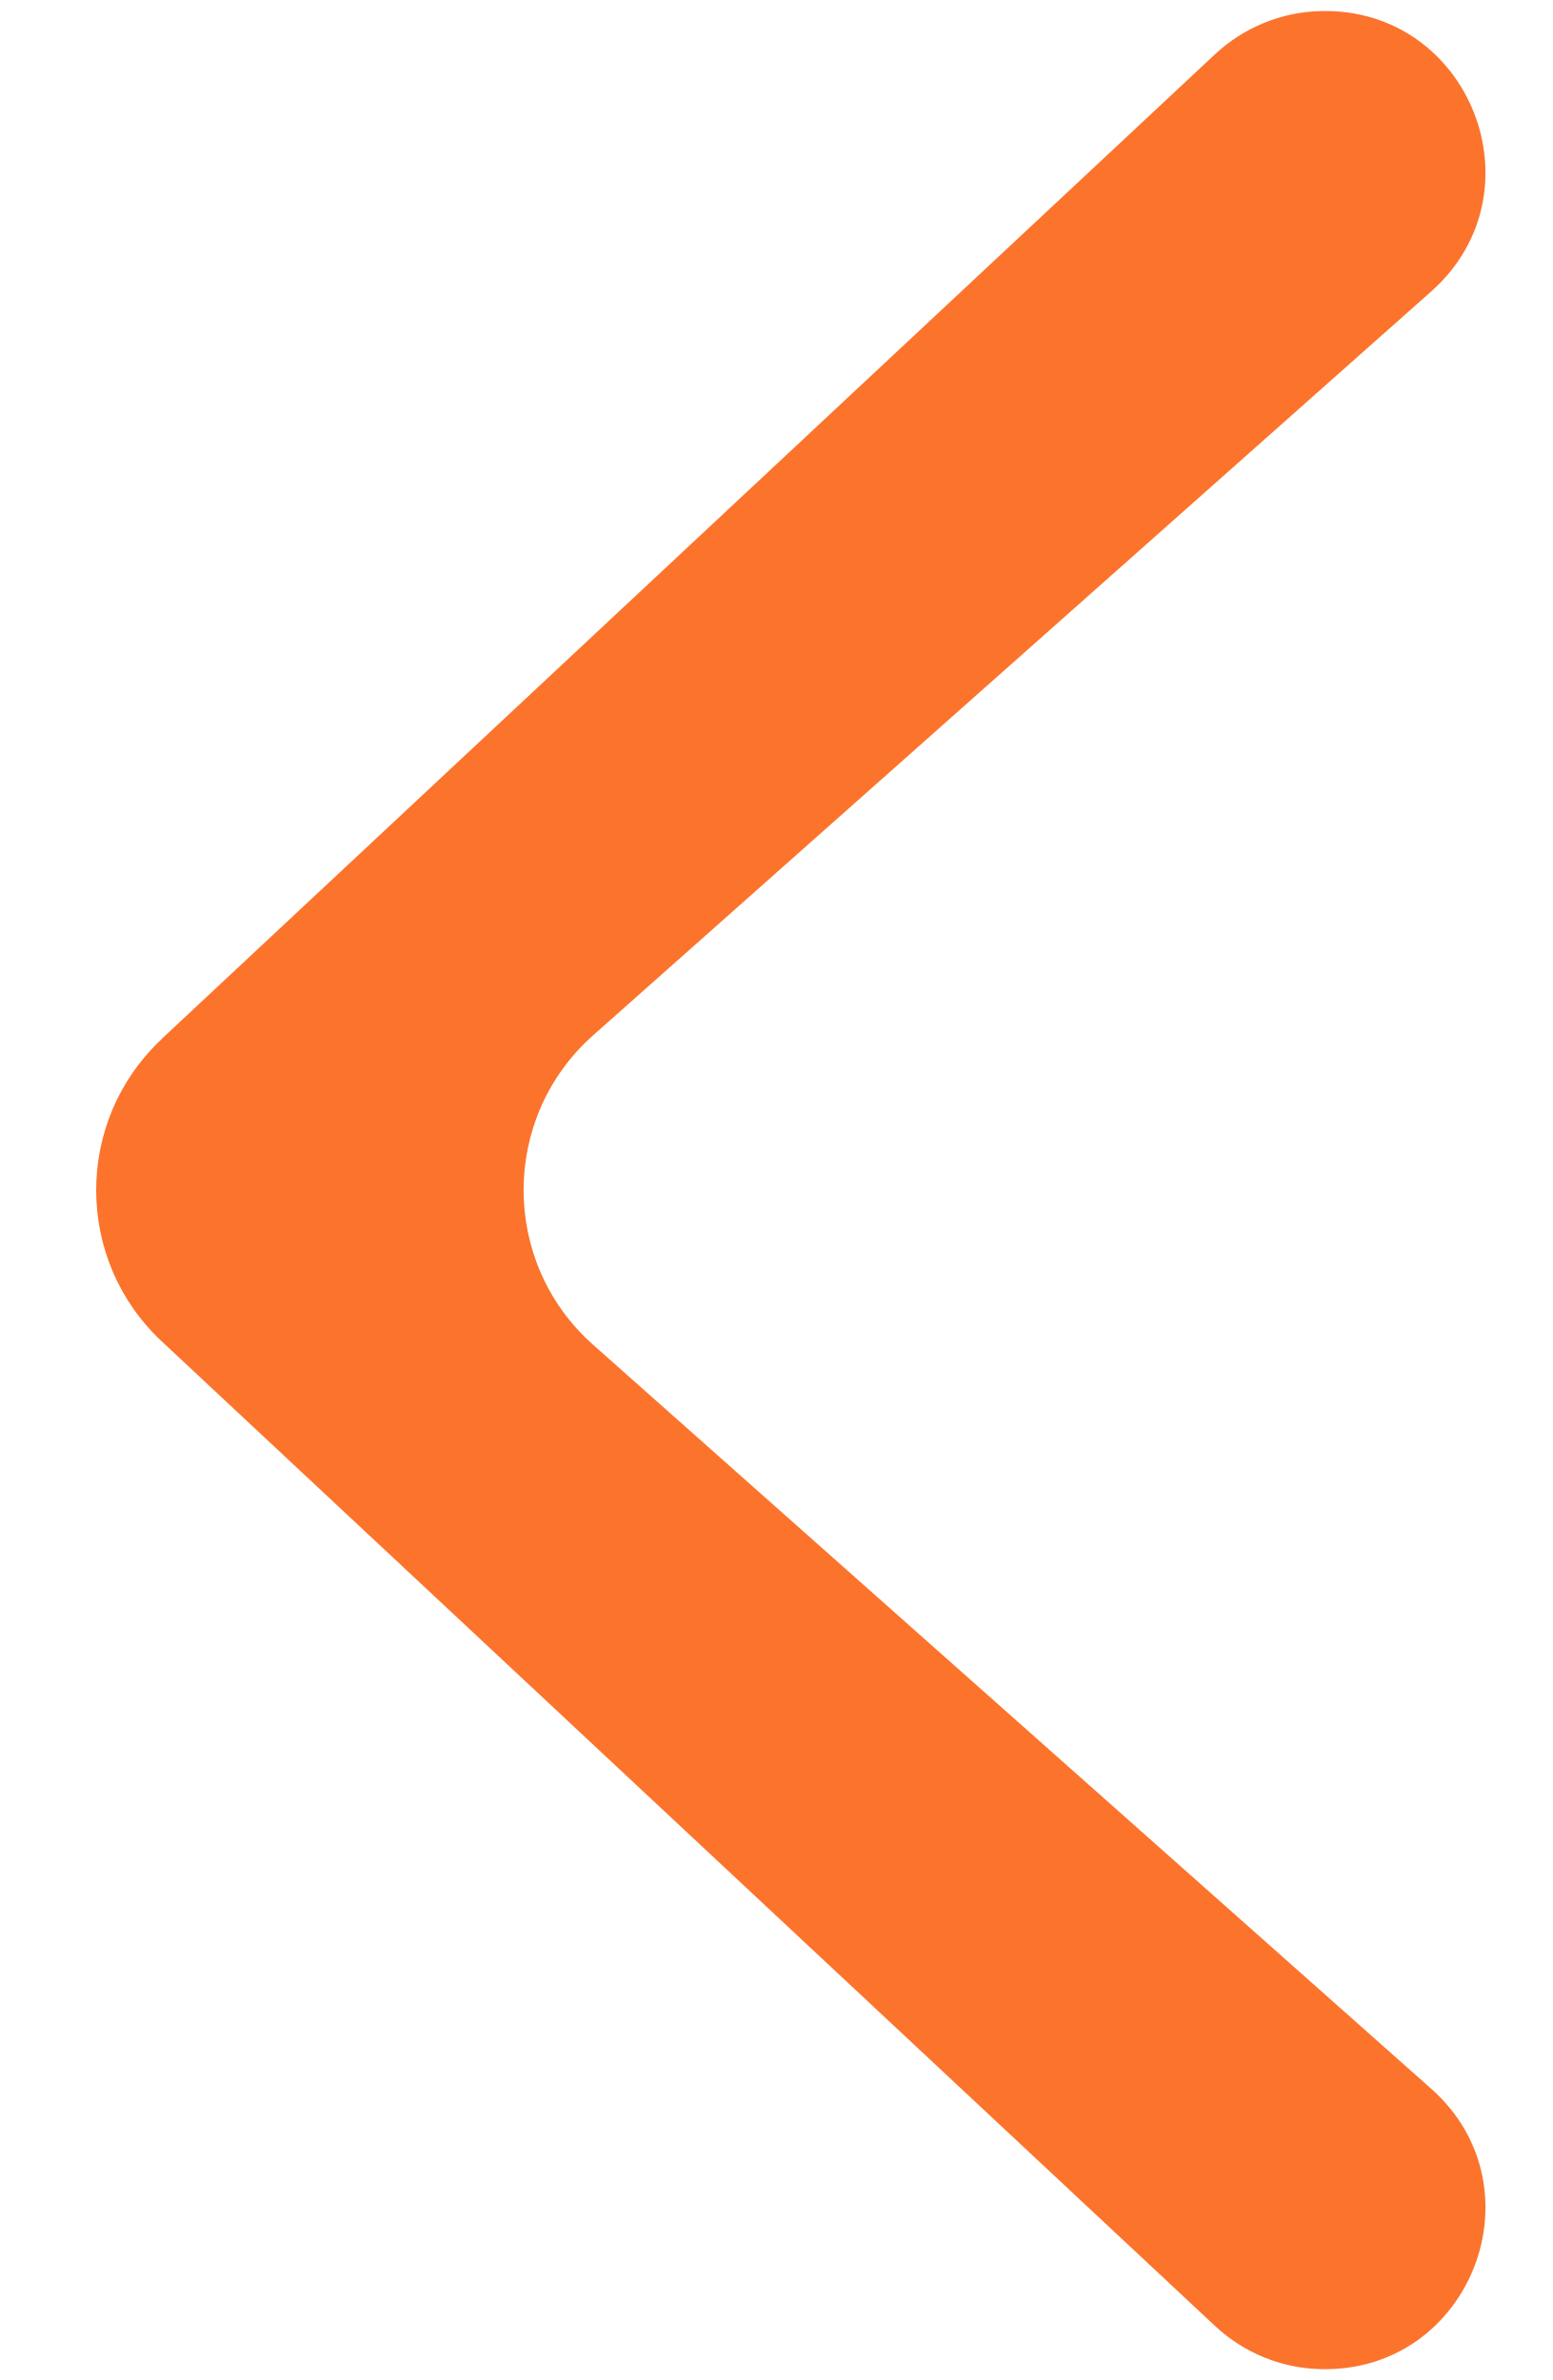
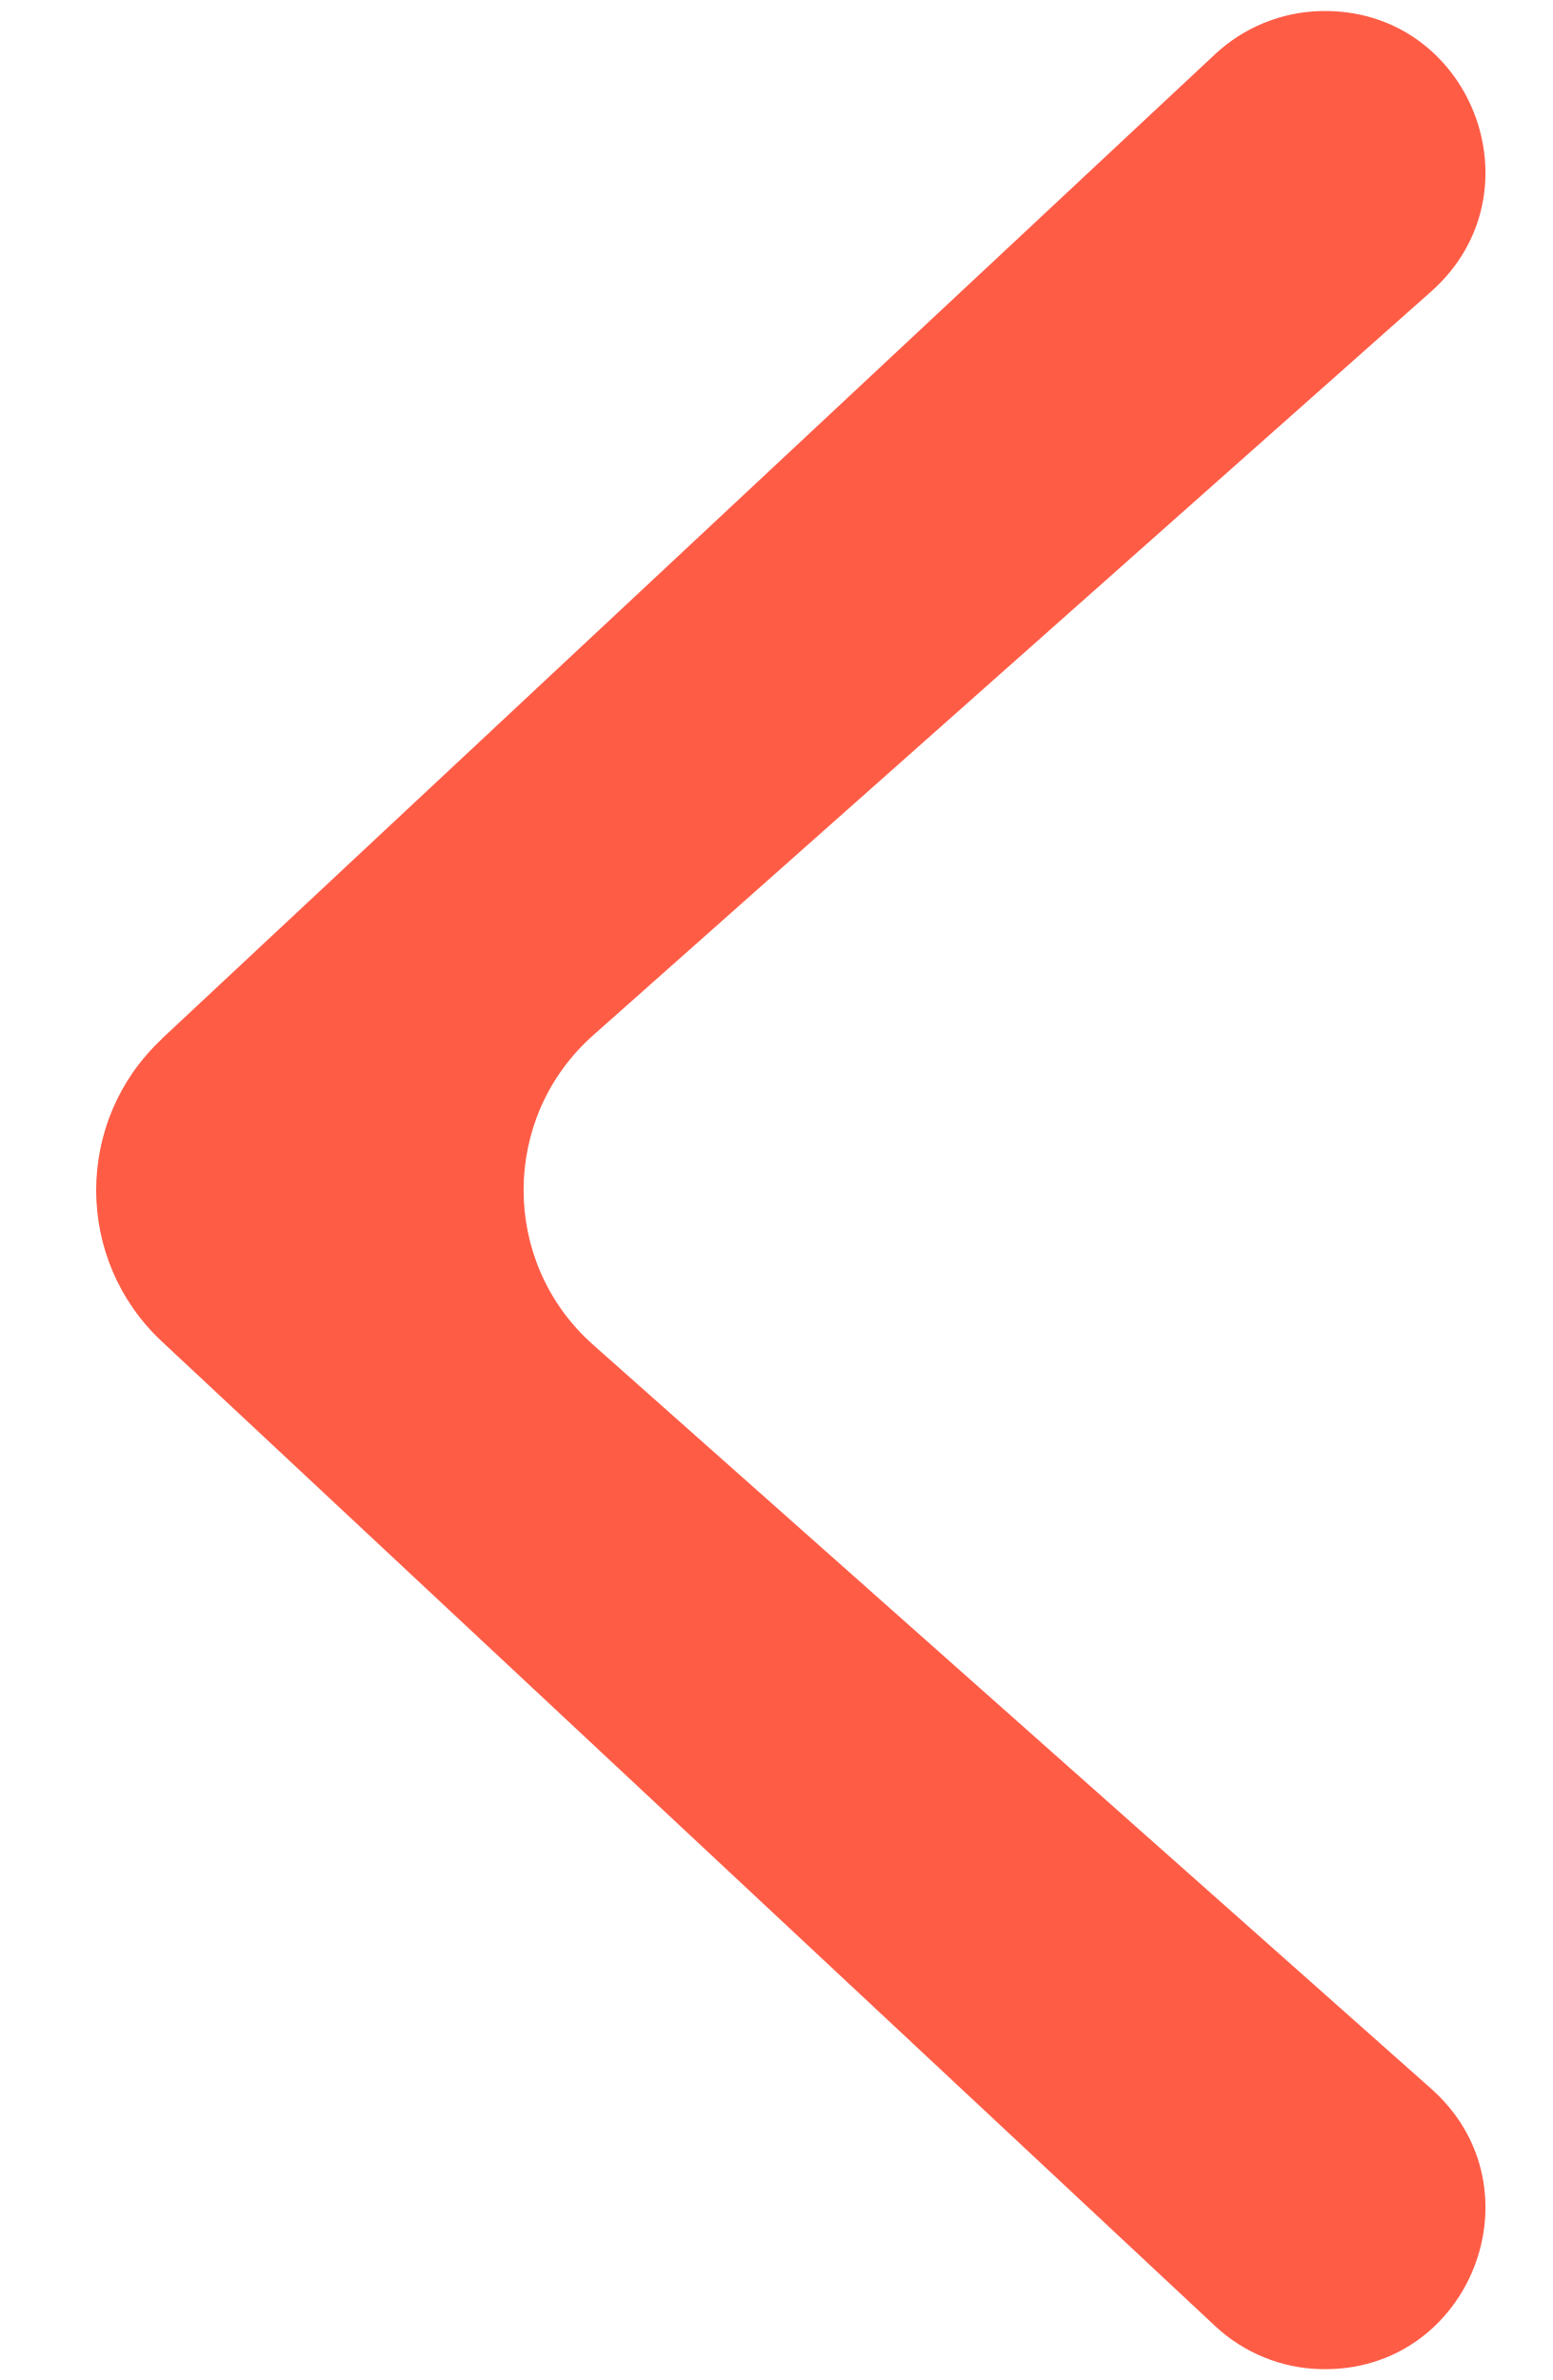
<svg xmlns="http://www.w3.org/2000/svg" fill="none" height="23" viewBox="0 0 15 23" width="15">
-   <path d="m1.563 10.039 10.177-9.515c.278-.259.64-.408 1.02-.417 1.445-.036 2.149 1.75 1.068 2.71l-8.097 7.188c-.896.796-.896 2.196 0 2.991l8.097 7.189c1.081.96.377 2.746-1.068 2.71-.38-.009-.743-.158-1.02-.417l-10.177-9.515c-.845-.79-.845-2.131 0-2.922z" fill="#fc732c" />
+   <path d="m1.563 10.039 10.177-9.515c.278-.259.64-.408 1.02-.417 1.445-.036 2.149 1.75 1.068 2.71l-8.097 7.188c-.896.796-.896 2.196 0 2.991l8.097 7.189c1.081.96.377 2.746-1.068 2.71-.38-.009-.743-.158-1.02-.417l-10.177-9.515c-.845-.79-.845-2.131 0-2.922z" fill="#FF5C46" />
</svg>
